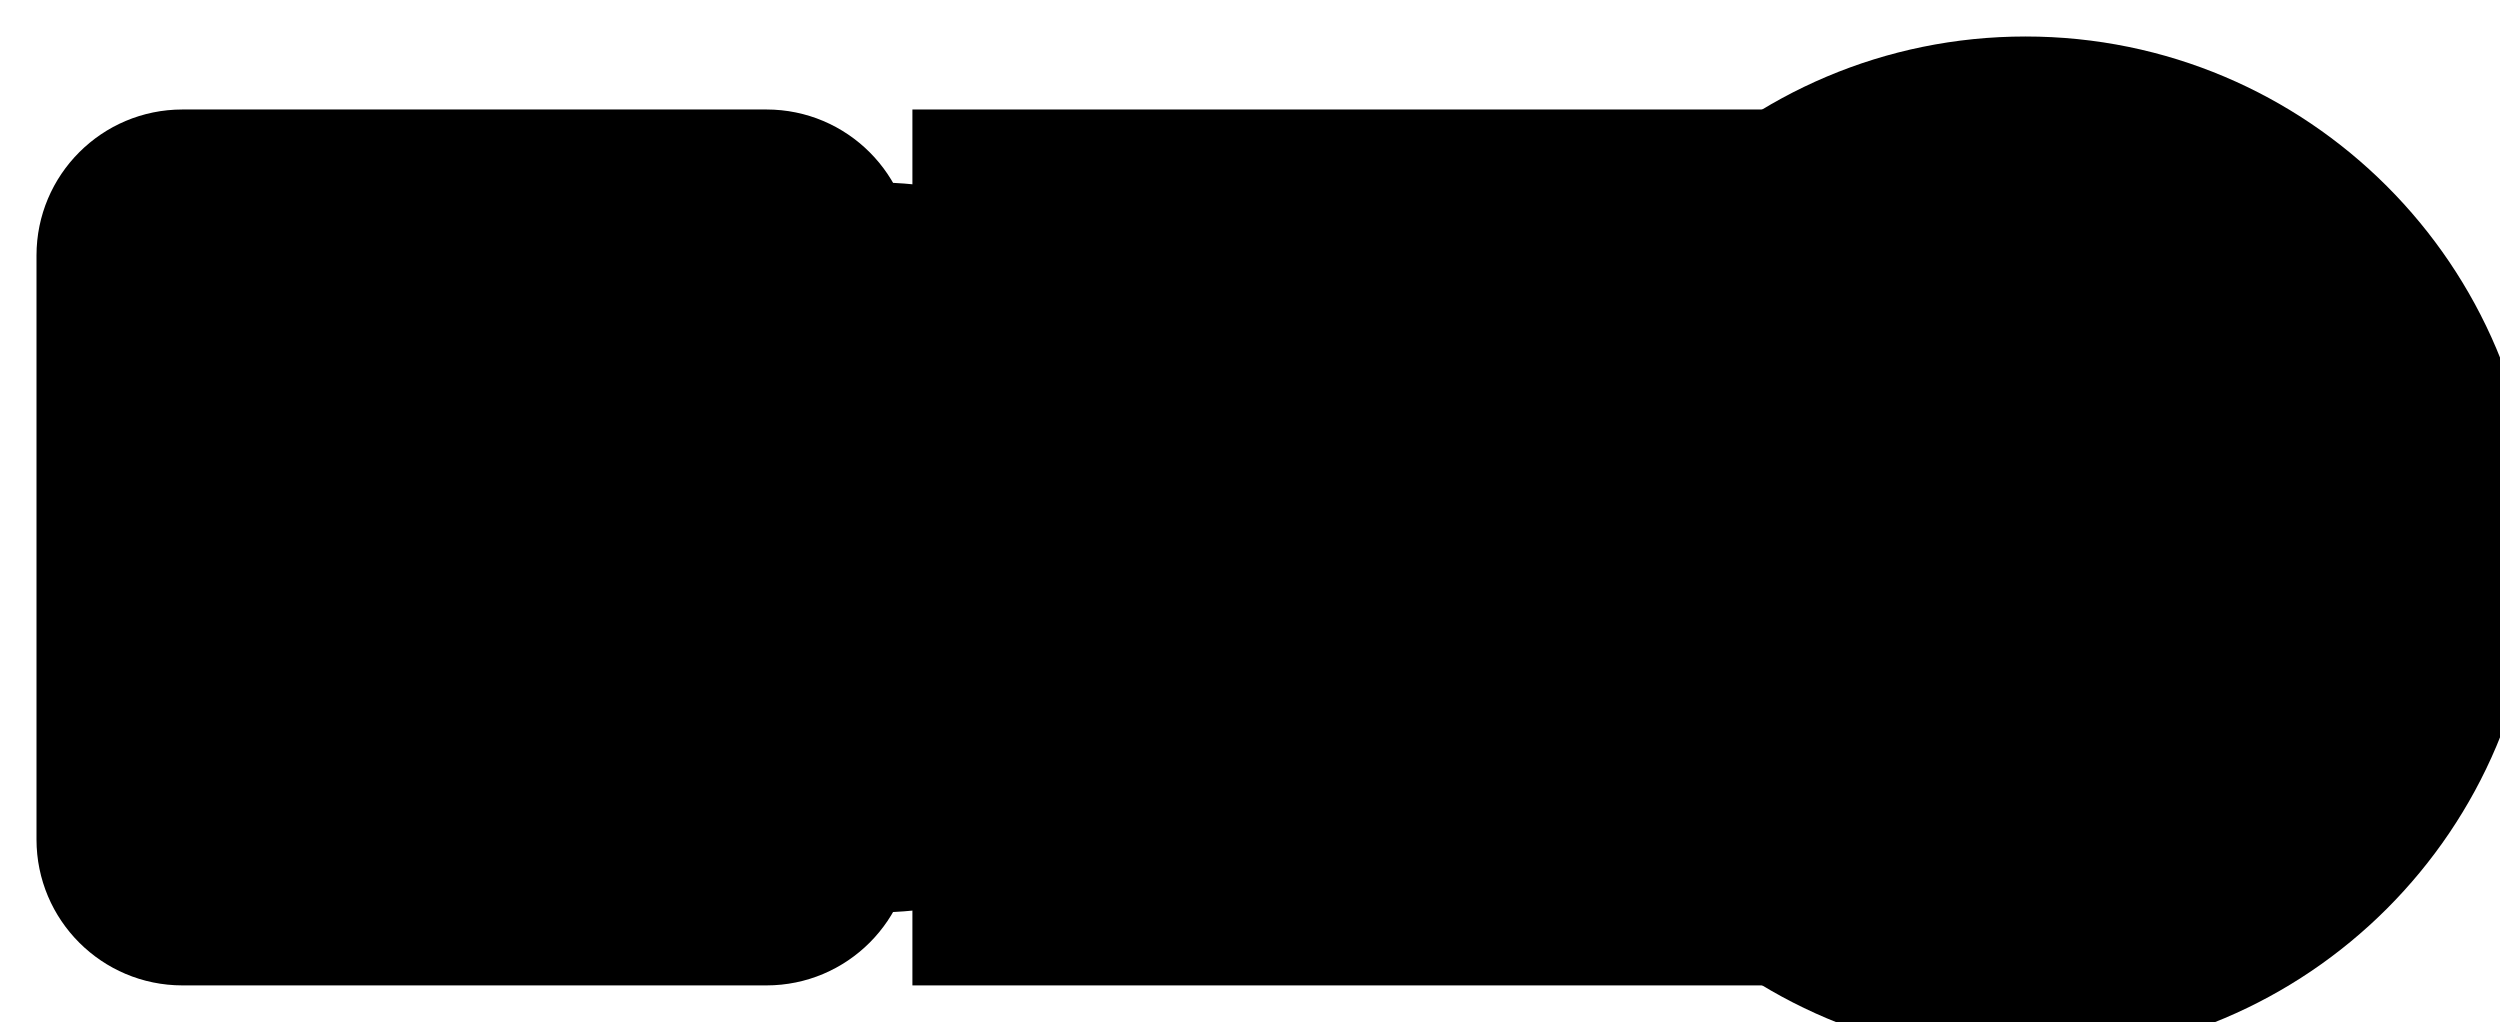
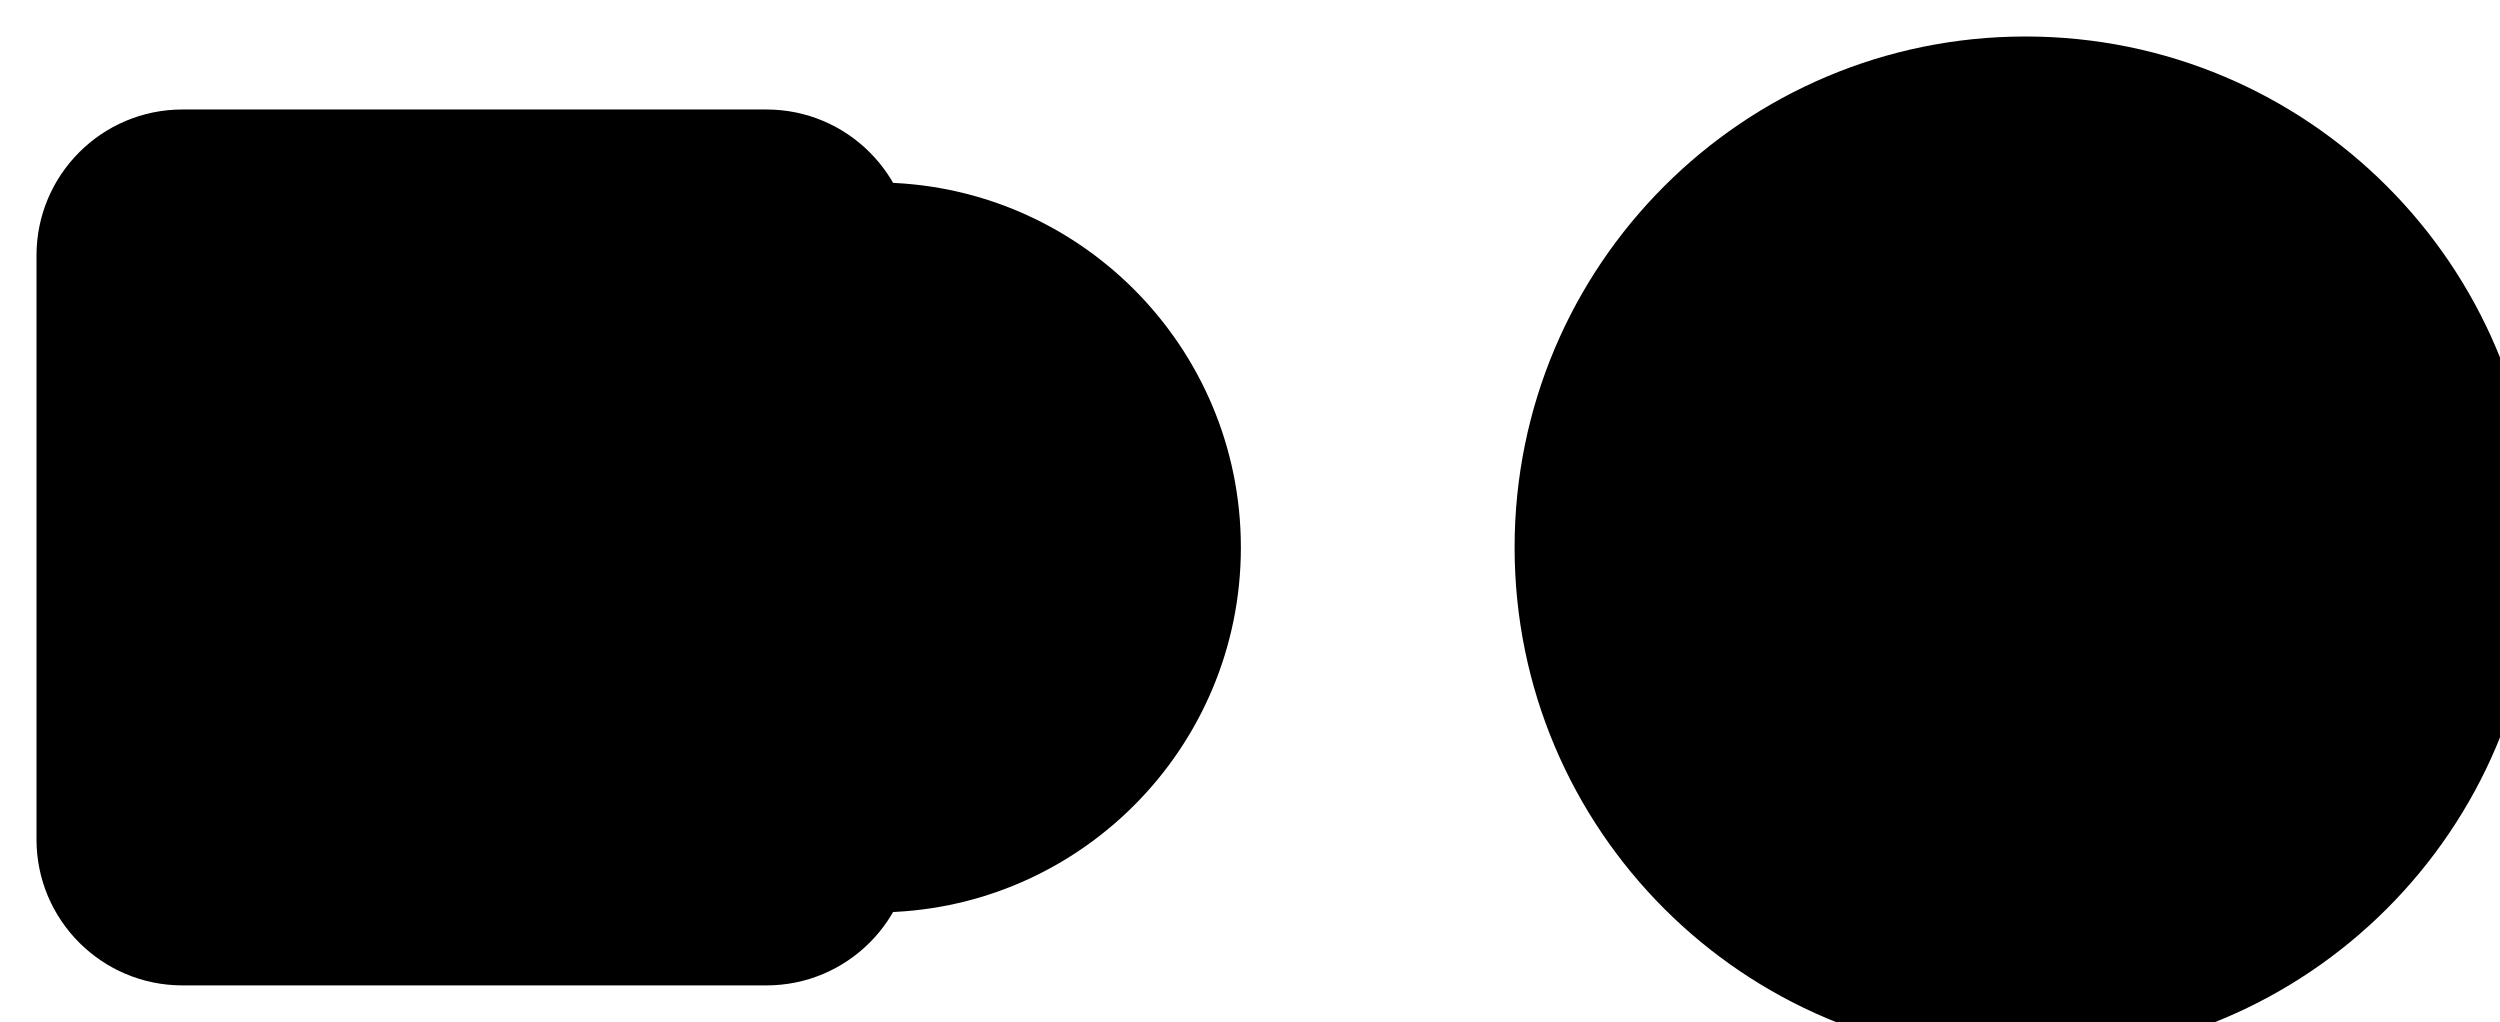
<svg xmlns="http://www.w3.org/2000/svg" class="clickable">
-   <rect x="25" y="3" width="30" height="24" rx="0" class="nfill white" />
  <rect x="1" y="3" width="24" height="24" rx="4" class="hfill rfill cline stand" />
  <circle cx="24" cy="15" r="10" class="cline rfill stand" style="stroke-dasharray: 1,3" />
  <circle cx="24" cy="15" r="7" class="cline rfill stand" style="stroke-dasharray: 1,3" />
  <line x1="24" y1="11" x2="20" y2="18" class="stand" />
  <line x1="20" y1="18" x2="28" y2="18" class="stand" />
  <line x1="28" y1="18" x2="24" y2="11" class="stand" />
  <circle cx="55.5" cy="15" r="14" class="cline hfill rfill stand" />
  <line x1="55.5" y1="11" x2="51.5" y2="18" class="stand" />
  <line x1="51.5" y1="18" x2="59.5" y2="18" class="stand" />
  <line x1="59.5" y1="18" x2="55.5" y2="11" class="stand" />
</svg>
